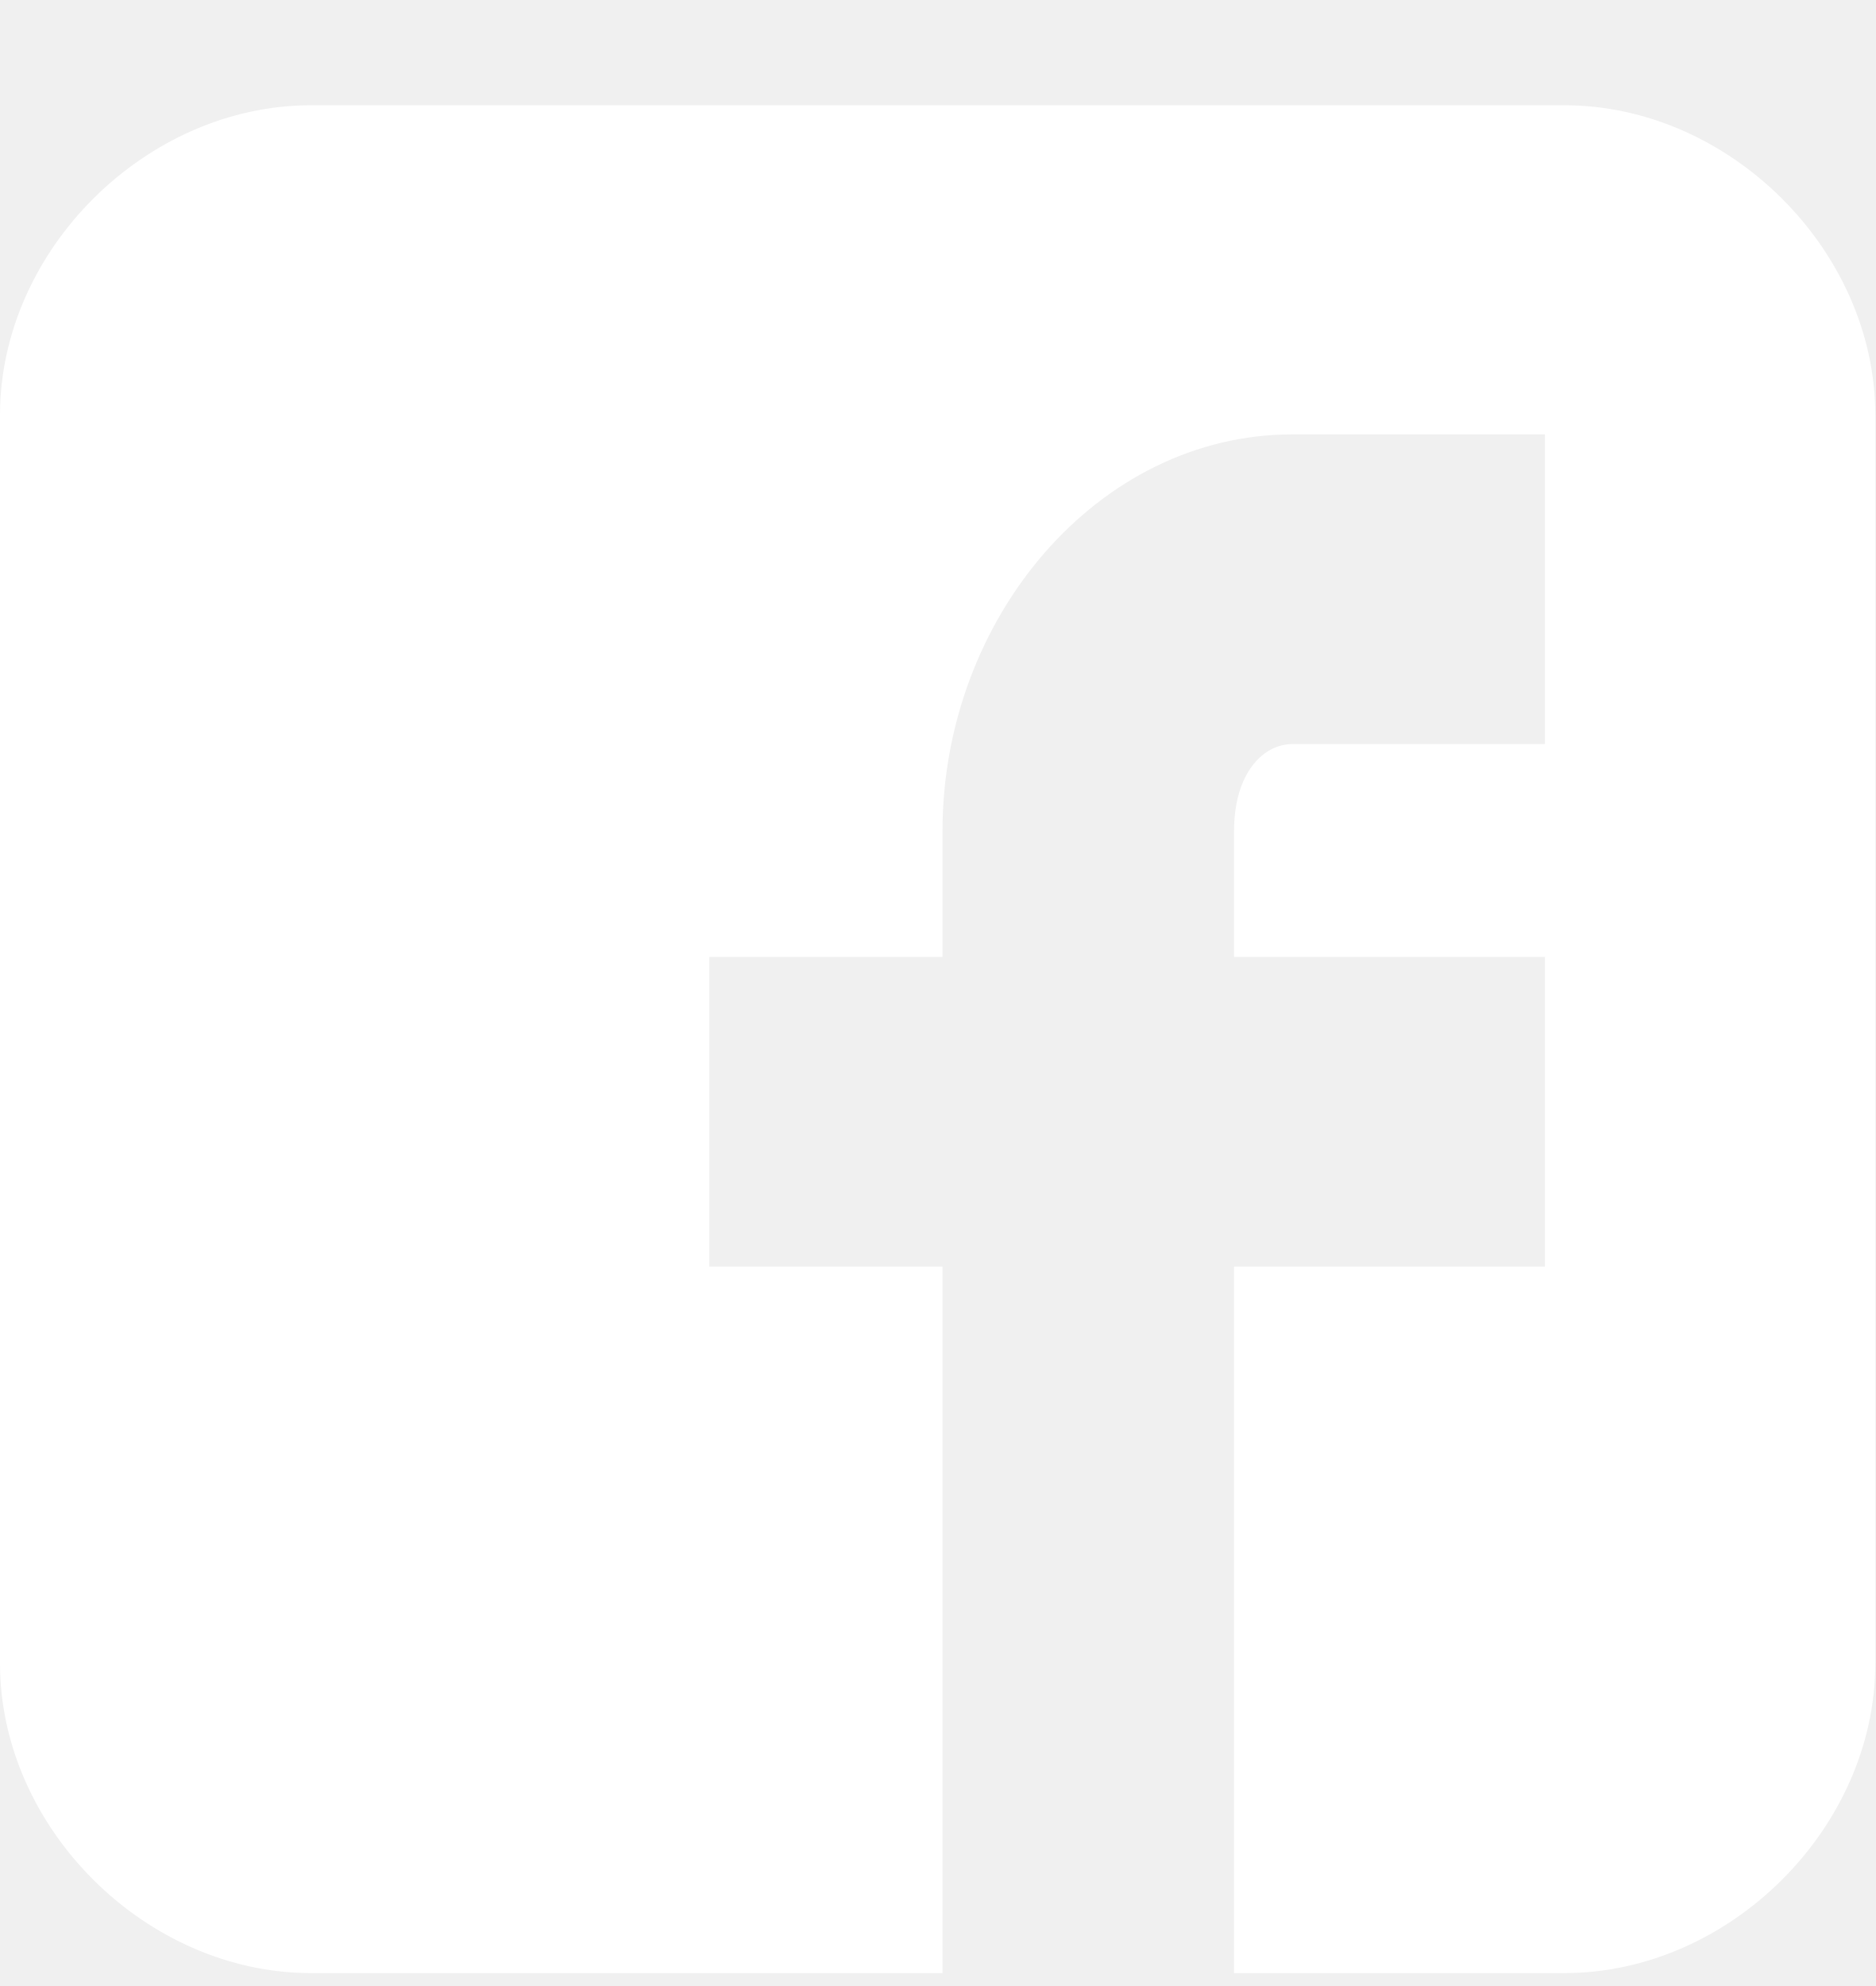
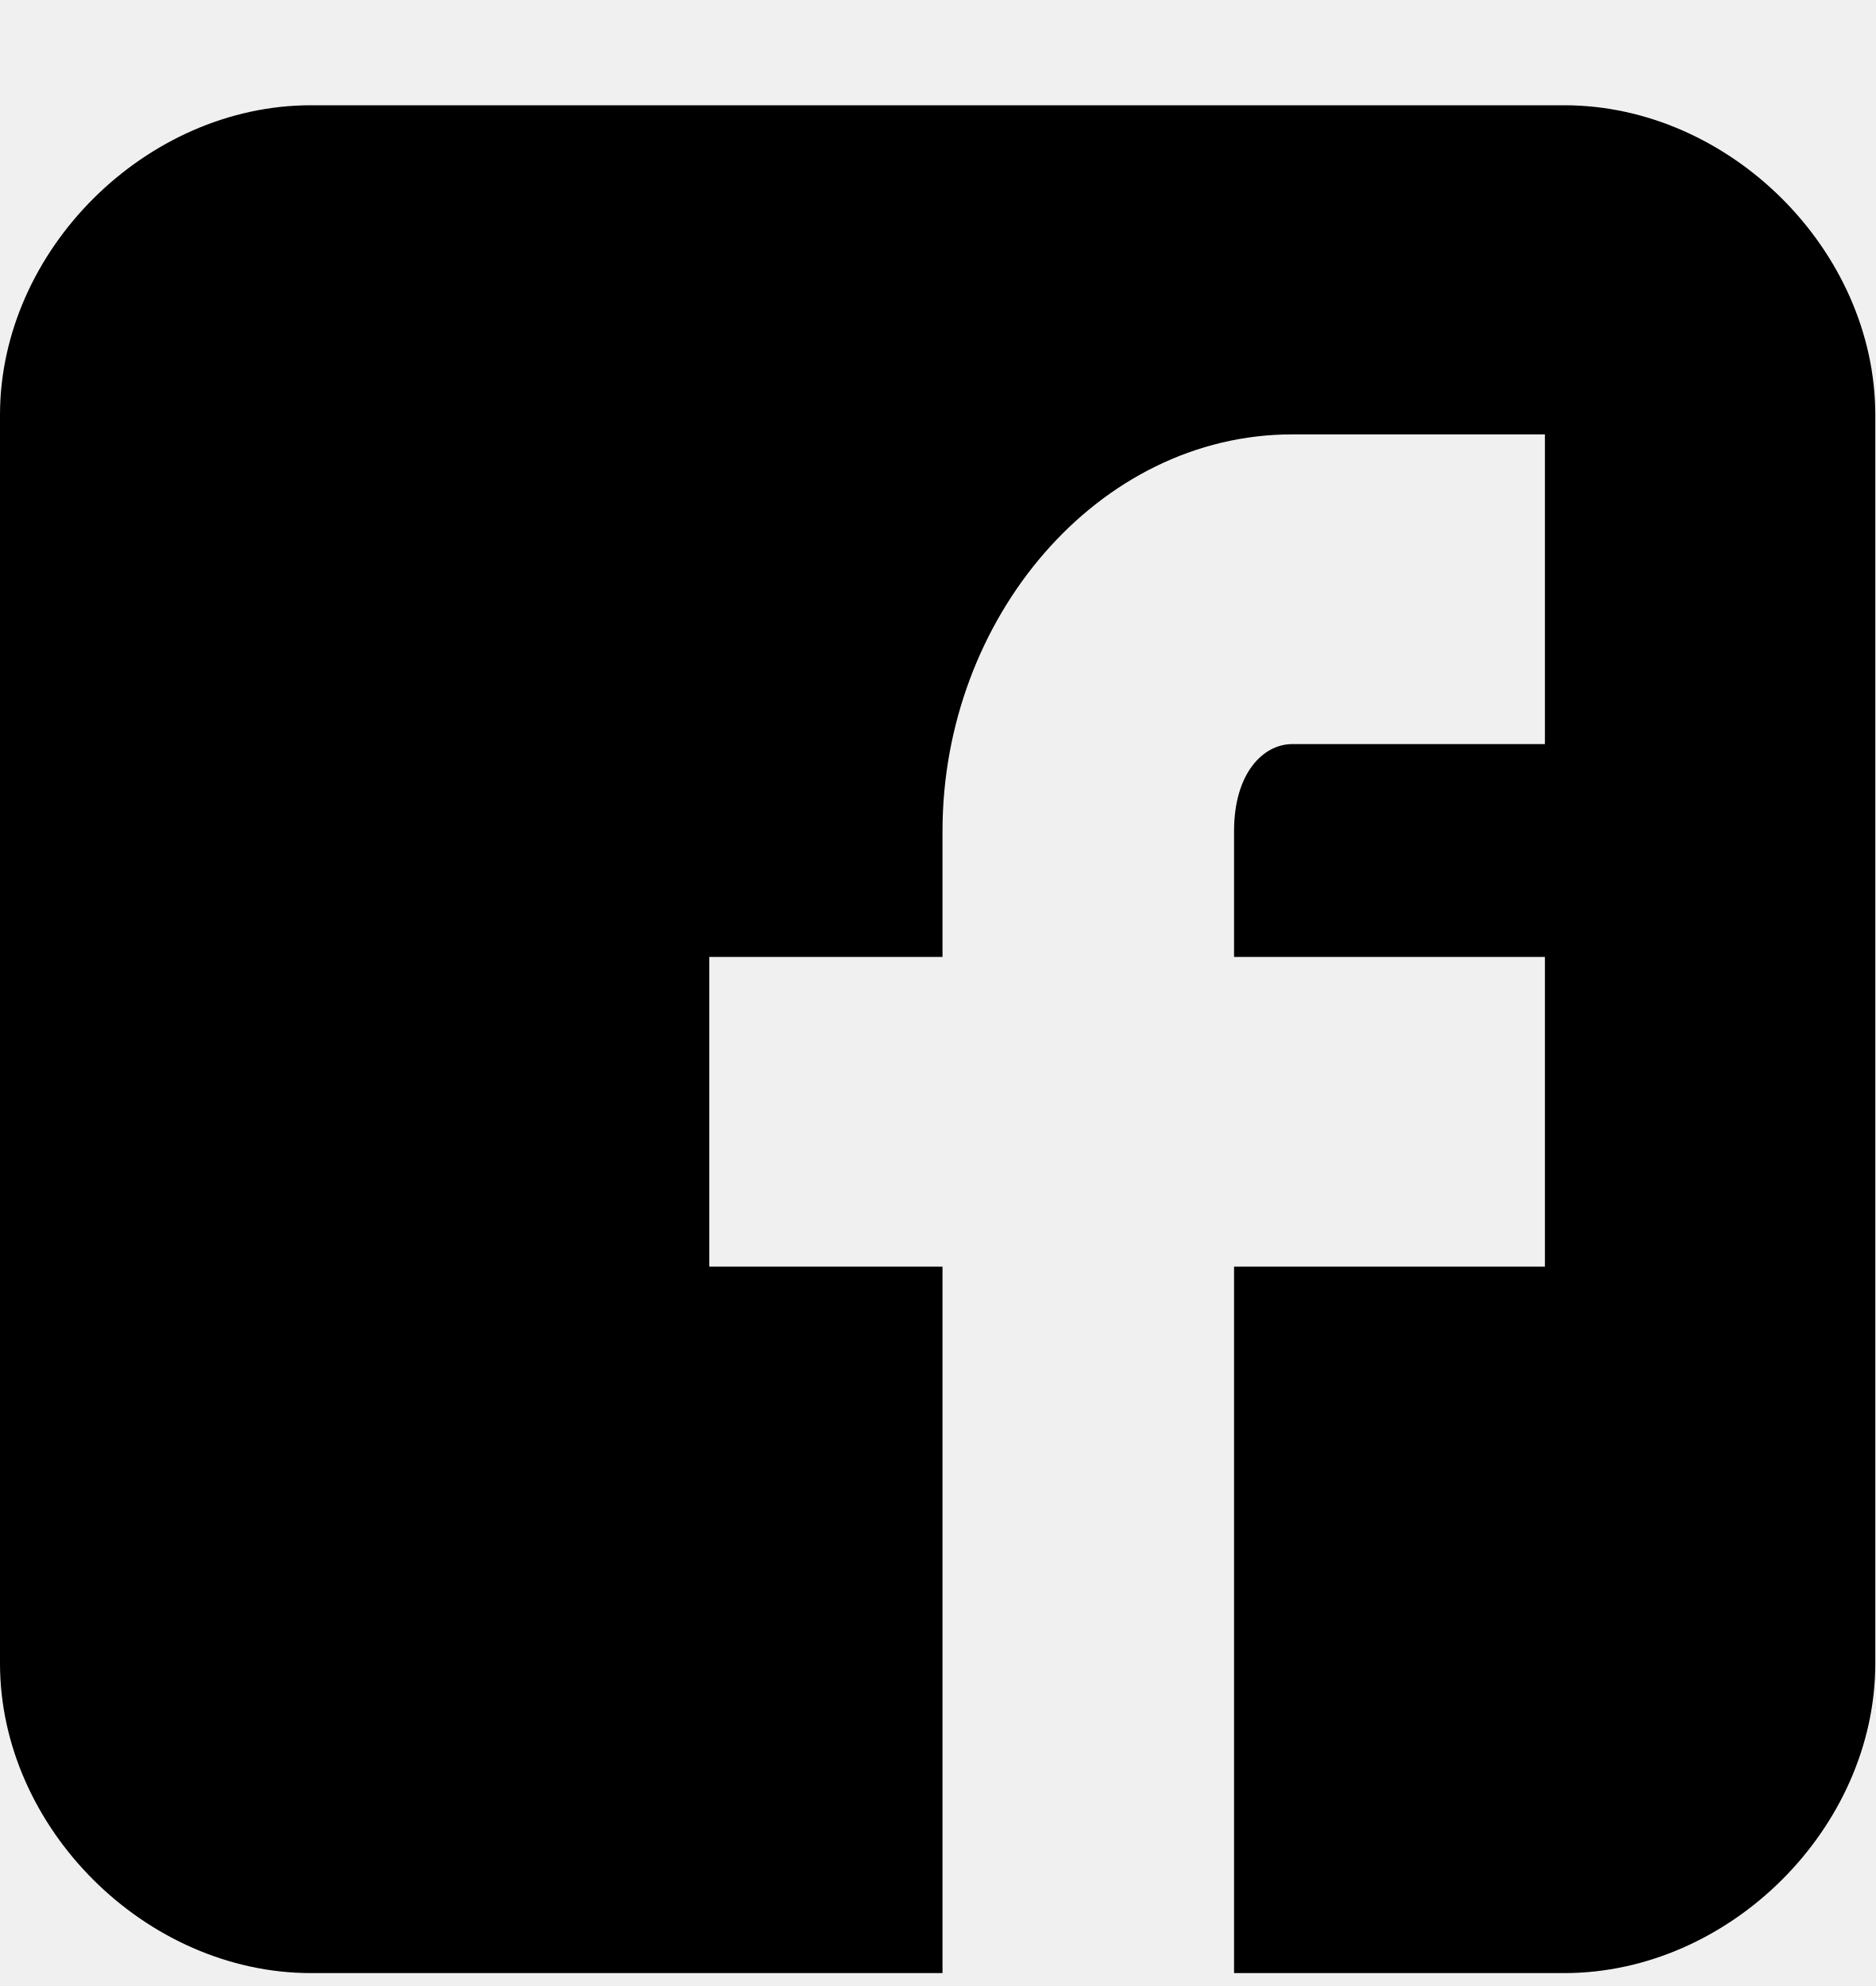
<svg xmlns="http://www.w3.org/2000/svg" width="17" height="18" viewBox="0 0 17 18">
-   <path d="M17 3.761C17 2.27 15.679 0.954 14.181 0.954H2.819C1.321 0.954 0 2.27 0 3.761L0 15.076C0 16.568 1.321 17.883 2.819 17.883H8.544V11.48H6.43V8.673H8.544V7.533C8.544 5.603 9.953 3.937 11.715 3.937H14.005V6.744H11.715C11.451 6.744 11.187 7.007 11.187 7.533V8.673H14.005V11.48H11.187V17.883H14.181C15.679 17.883 17 16.568 17 15.076V3.761Z" fill="white" />
+   <path d="M17 3.761C17 2.27 15.679 0.954 14.181 0.954H2.819C1.321 0.954 0 2.27 0 3.761L0 15.076C0 16.568 1.321 17.883 2.819 17.883H8.544V11.48H6.43V8.673H8.544V7.533C8.544 5.603 9.953 3.937 11.715 3.937H14.005V6.744H11.715C11.451 6.744 11.187 7.007 11.187 7.533V8.673H14.005V11.48H11.187V17.883H14.181C15.679 17.883 17 16.568 17 15.076V3.761Z" fill="currentColor" />
</svg>
